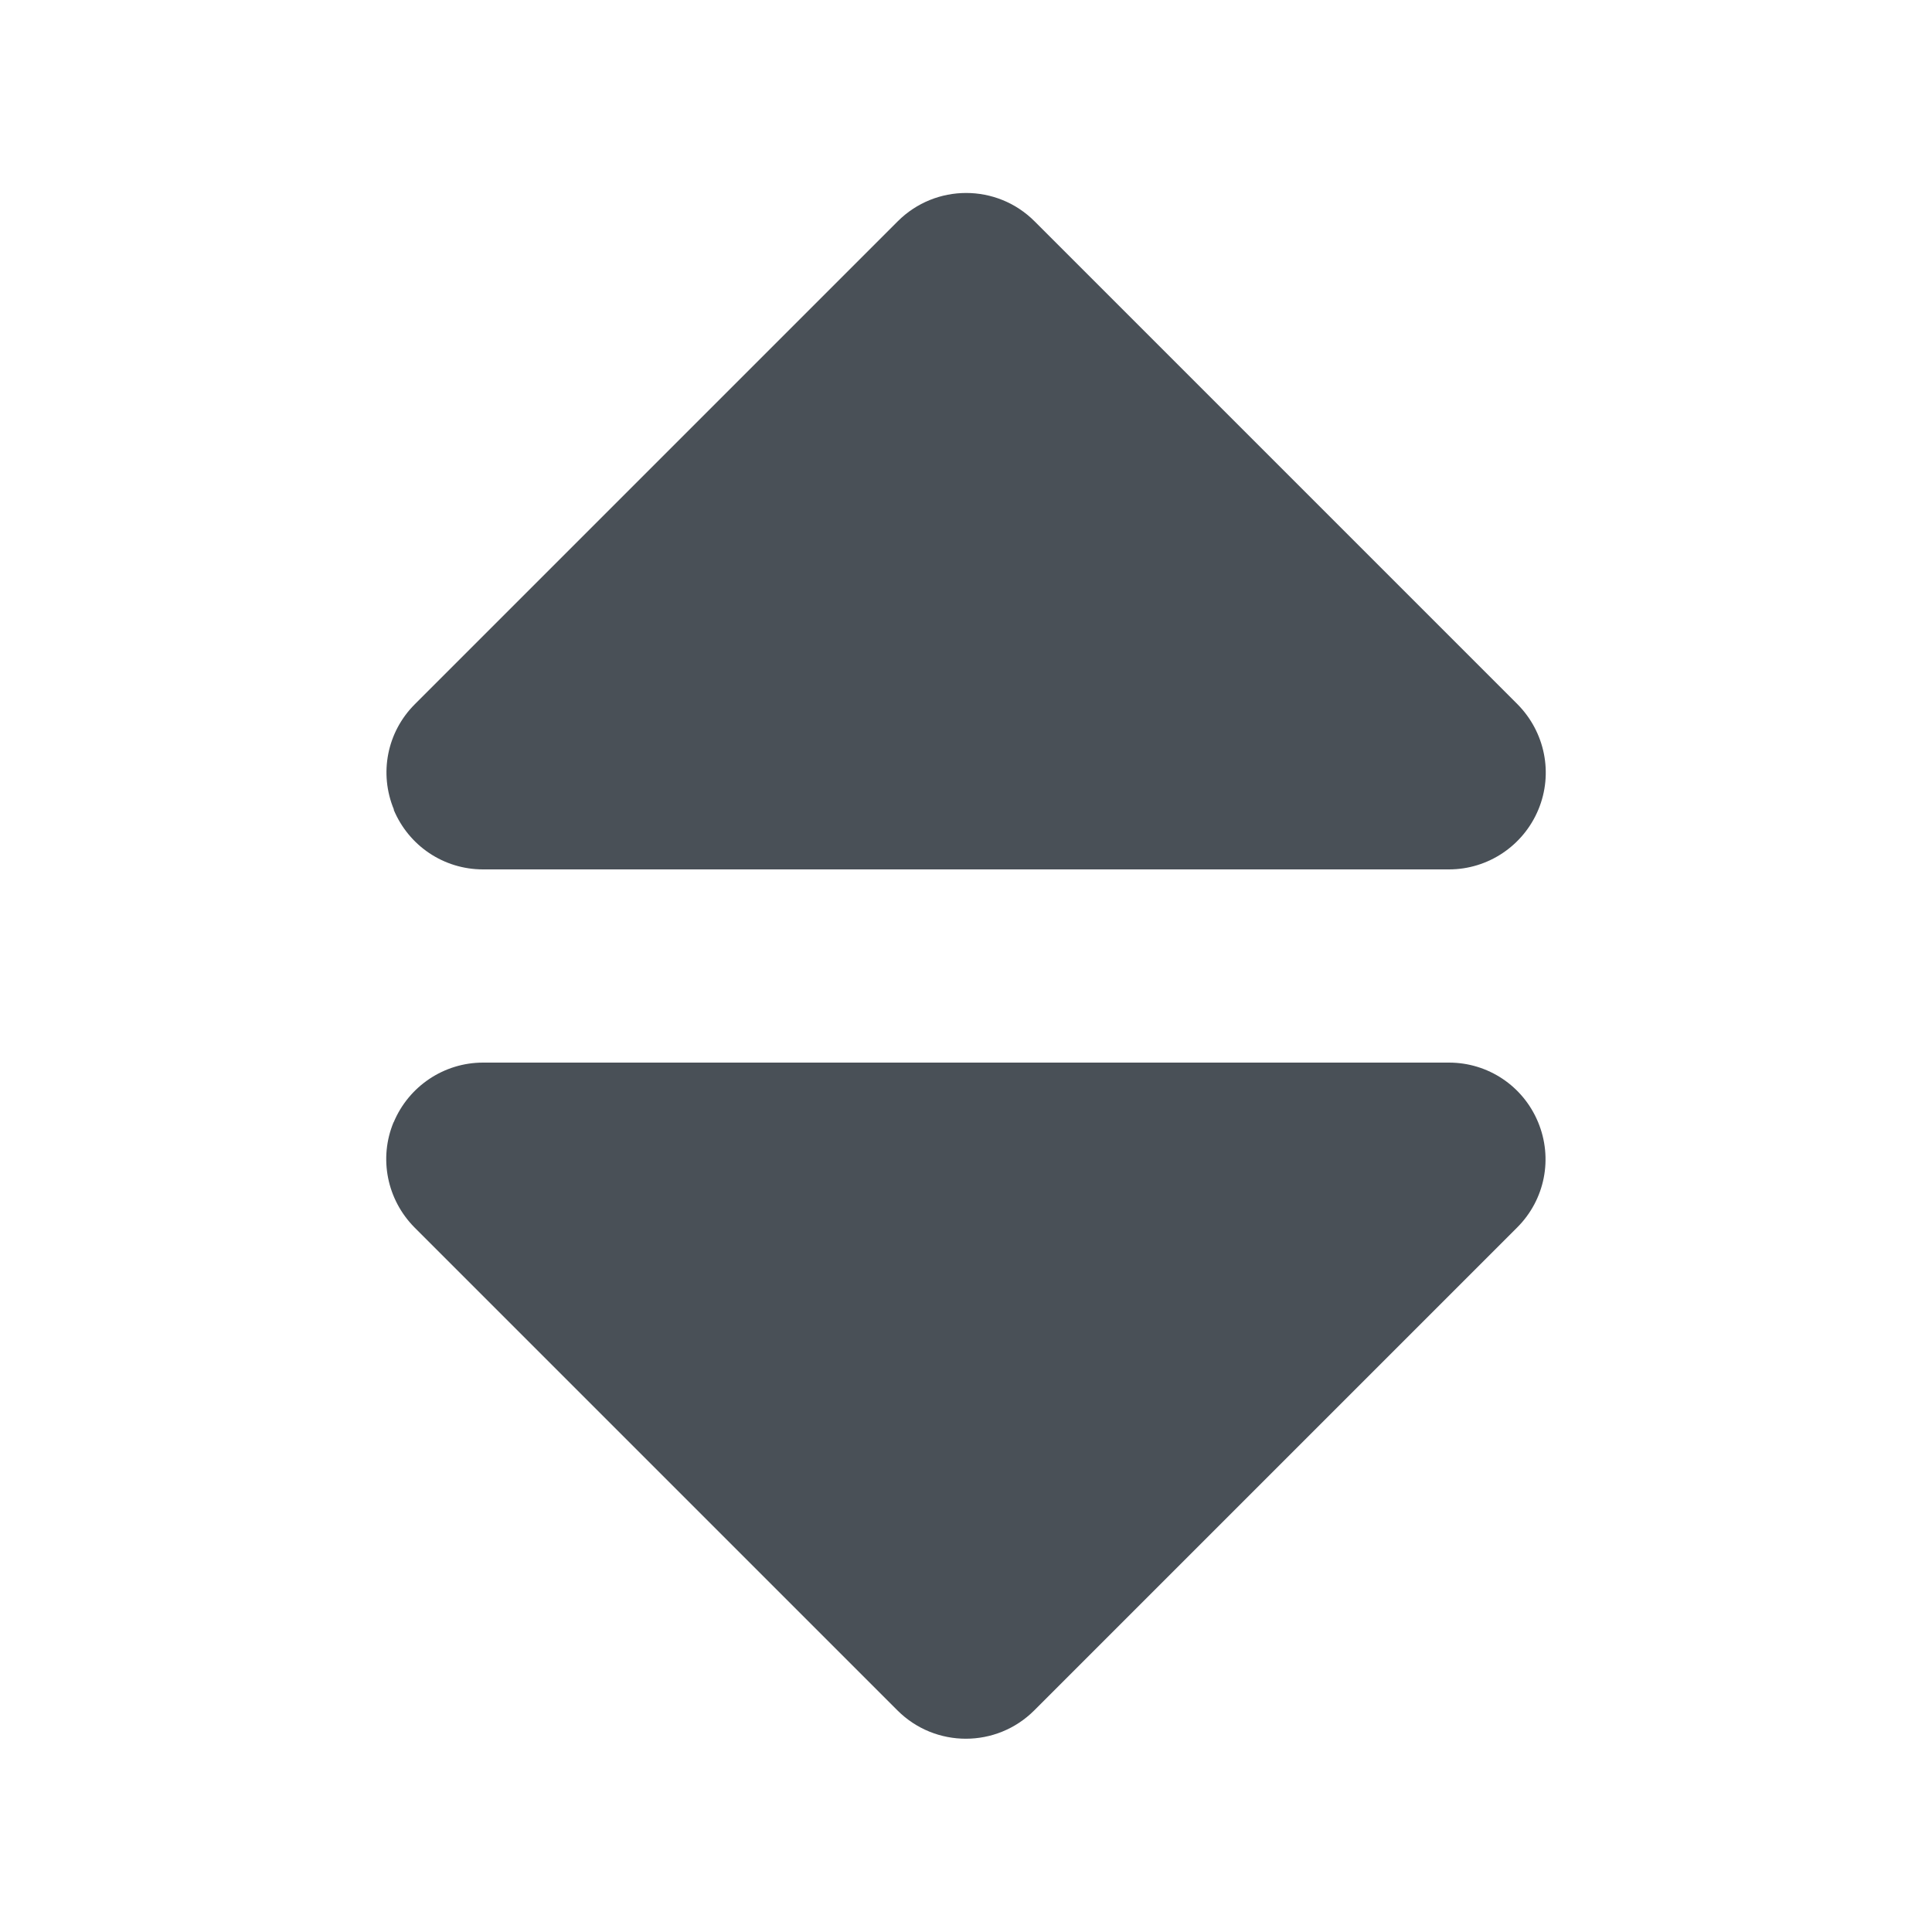
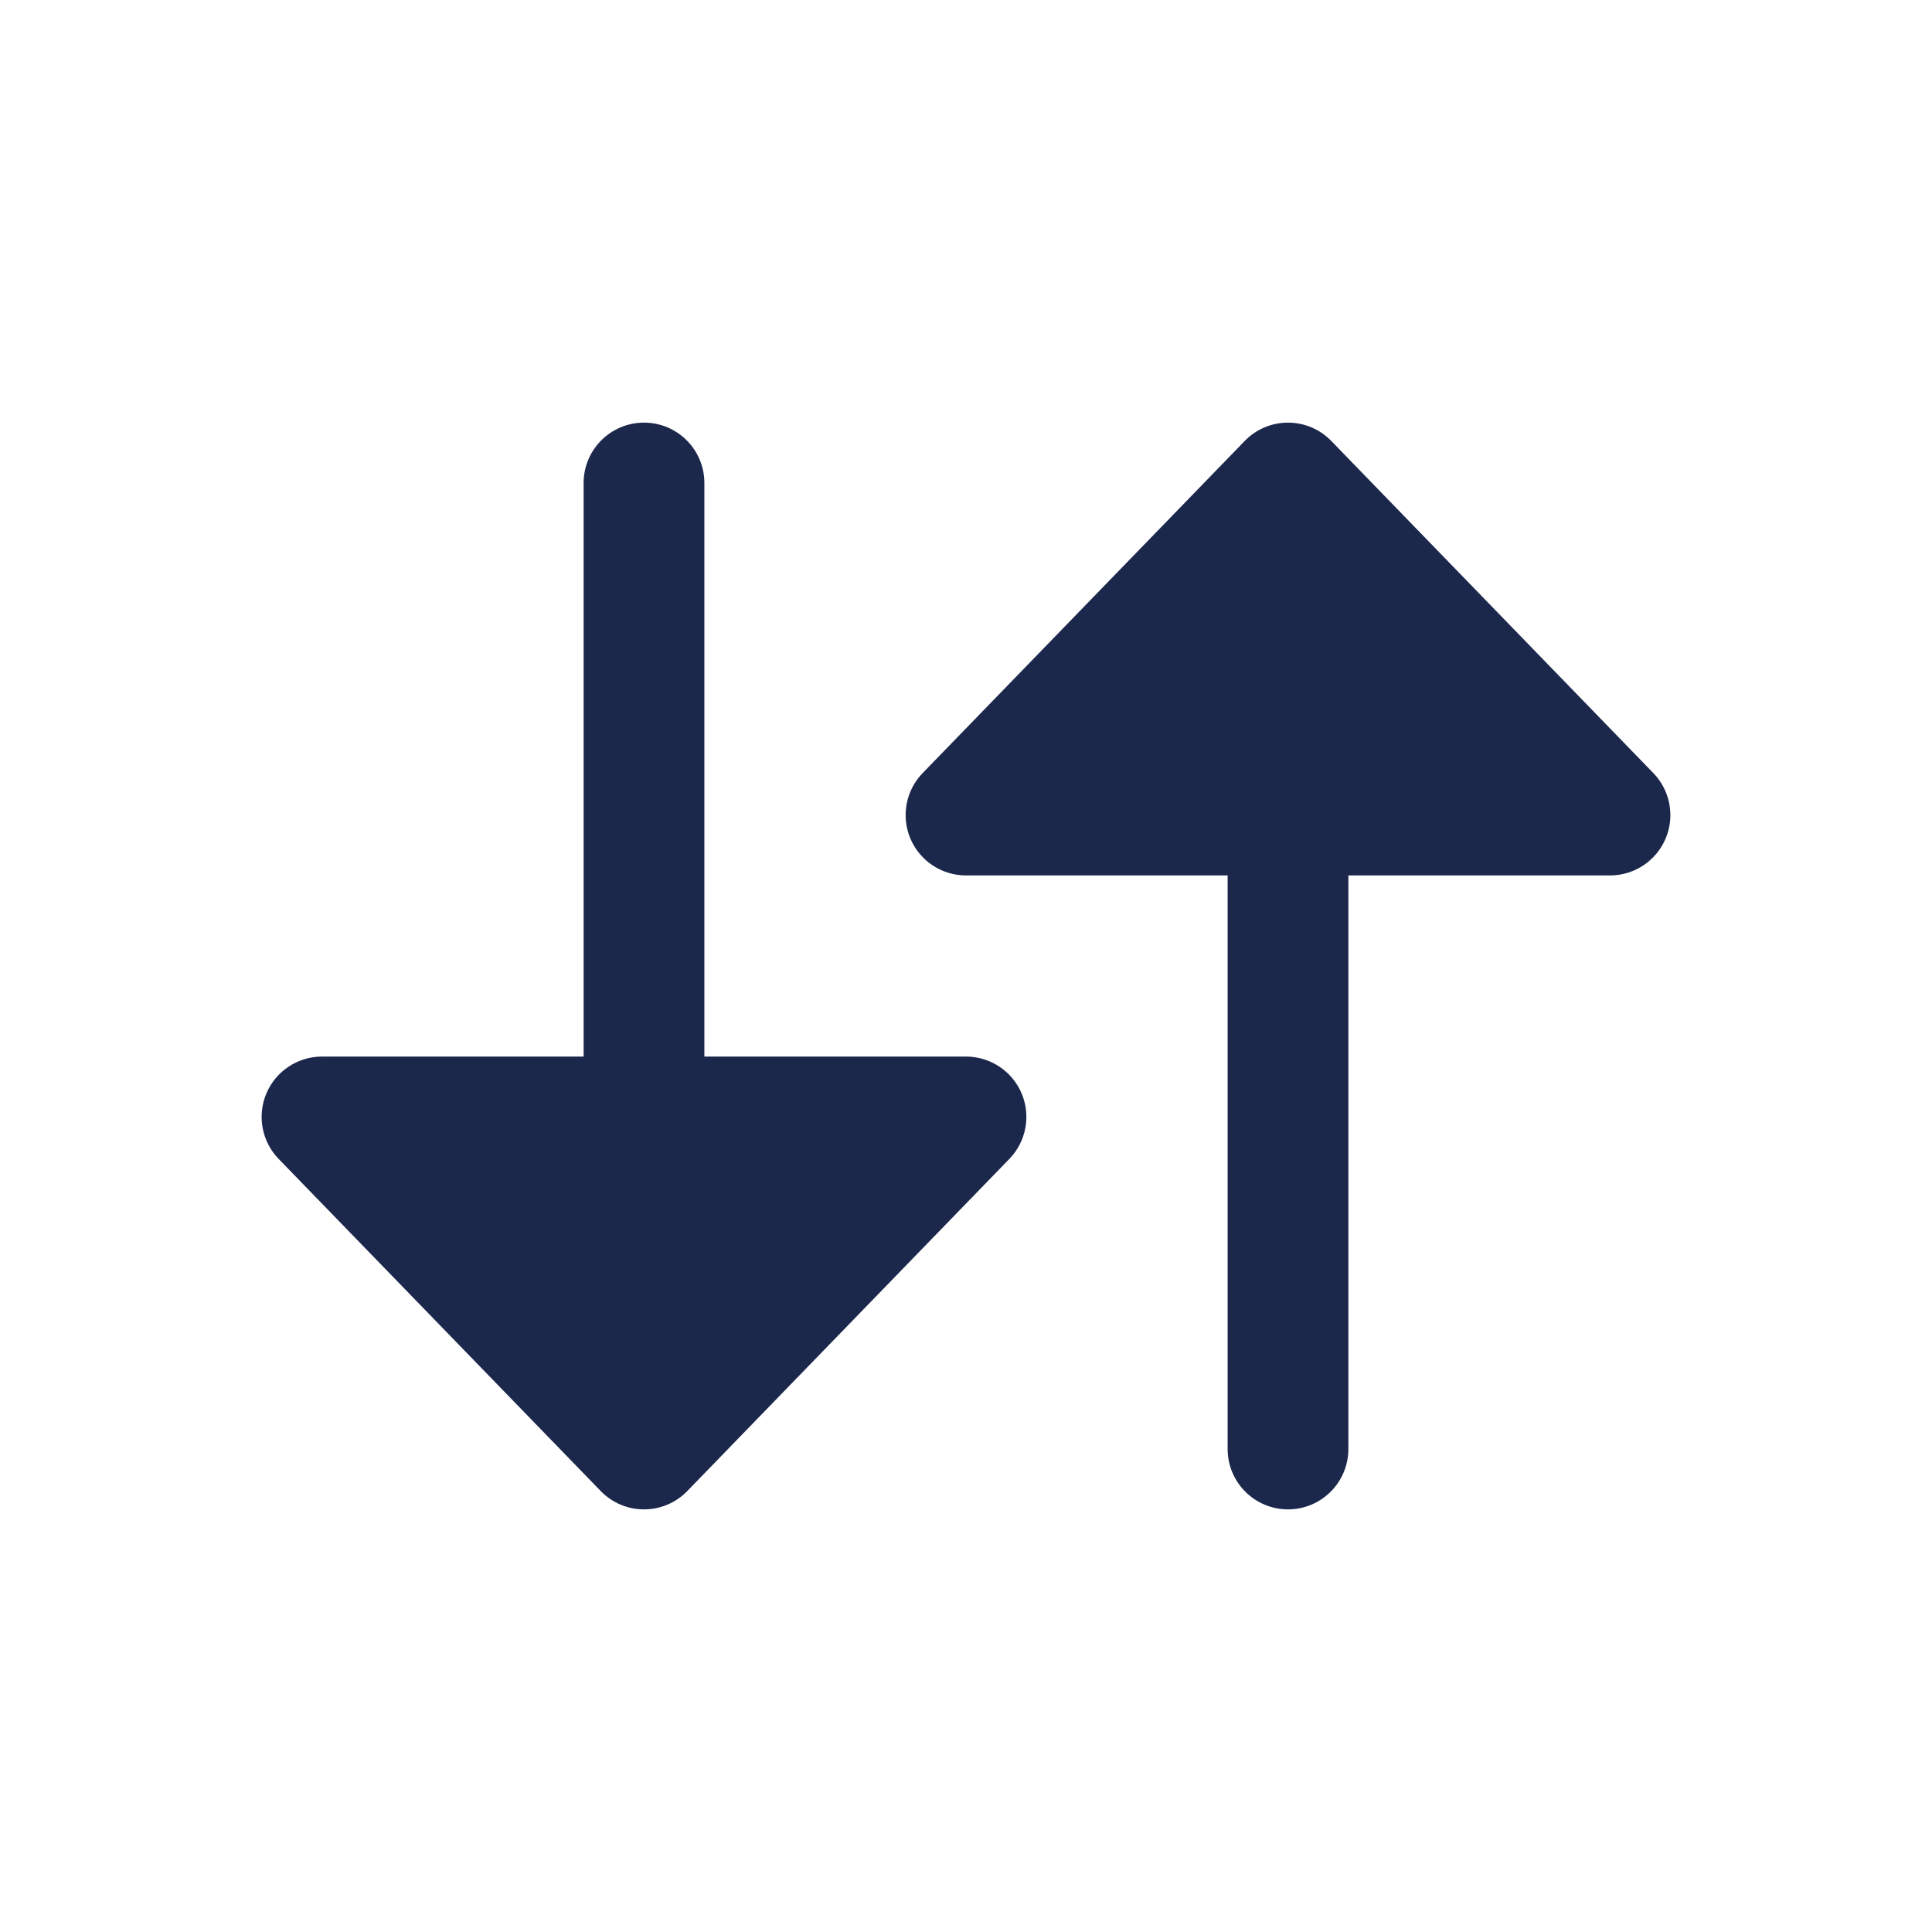
- <svg xmlns="http://www.w3.org/2000/svg" fill="#495057" viewBox="0 0 640 640">
-   <path d="M130.4 268.2C135.4 280.2 147 288 160 288L480 288C492.9 288 504.6 280.2 509.6 268.2C514.6 256.2 511.8 242.5 502.7 233.3L342.7 73.3C330.2 60.8 309.9 60.8 297.4 73.3L137.4 233.3C128.2 242.5 125.5 256.2 130.5 268.2zM130.4 371.7C125.4 383.7 128.2 397.4 137.3 406.6L297.3 566.6C309.8 579.1 330.1 579.1 342.6 566.6L502.6 406.6C511.8 397.4 514.5 383.7 509.5 371.7C504.5 359.7 492.9 352 480 352L160 352C147.1 352 135.4 359.8 130.4 371.8z" />
+ <svg xmlns="http://www.w3.org/2000/svg" width="800px" height="800px" viewBox="0 0 24 24" fill="none">
+   <path d="M12 13.125C12.301 13.125 12.573 13.305 12.691 13.583C12.808 13.86 12.748 14.181 12.538 14.397L8.538 18.522C8.397 18.668 8.203 18.75 8 18.75C7.797 18.75 7.603 18.668 7.462 18.522L3.462 14.397C3.252 14.181 3.192 13.86 3.309 13.583C3.427 13.305 3.699 13.125 4 13.125H7.25V6C7.25 5.586 7.586 5.25 8 5.25C8.414 5.25 8.75 5.586 8.75 6V13.125H12Z" fill="#1C274C" />
+   <path d="M20 10.875C20.301 10.875 20.573 10.695 20.691 10.417C20.808 10.14 20.748 9.819 20.538 9.603L16.538 5.478C16.397 5.332 16.203 5.25 16 5.25C15.797 5.25 15.603 5.332 15.462 5.478L11.462 9.603C11.252 9.819 11.192 10.14 11.309 10.417C11.427 10.695 11.699 10.875 12 10.875H15.25V18C15.25 18.414 15.586 18.75 16 18.75C16.414 18.75 16.75 18.414 16.75 18L16.75 10.875H20Z" fill="#1C274C" />
</svg>
